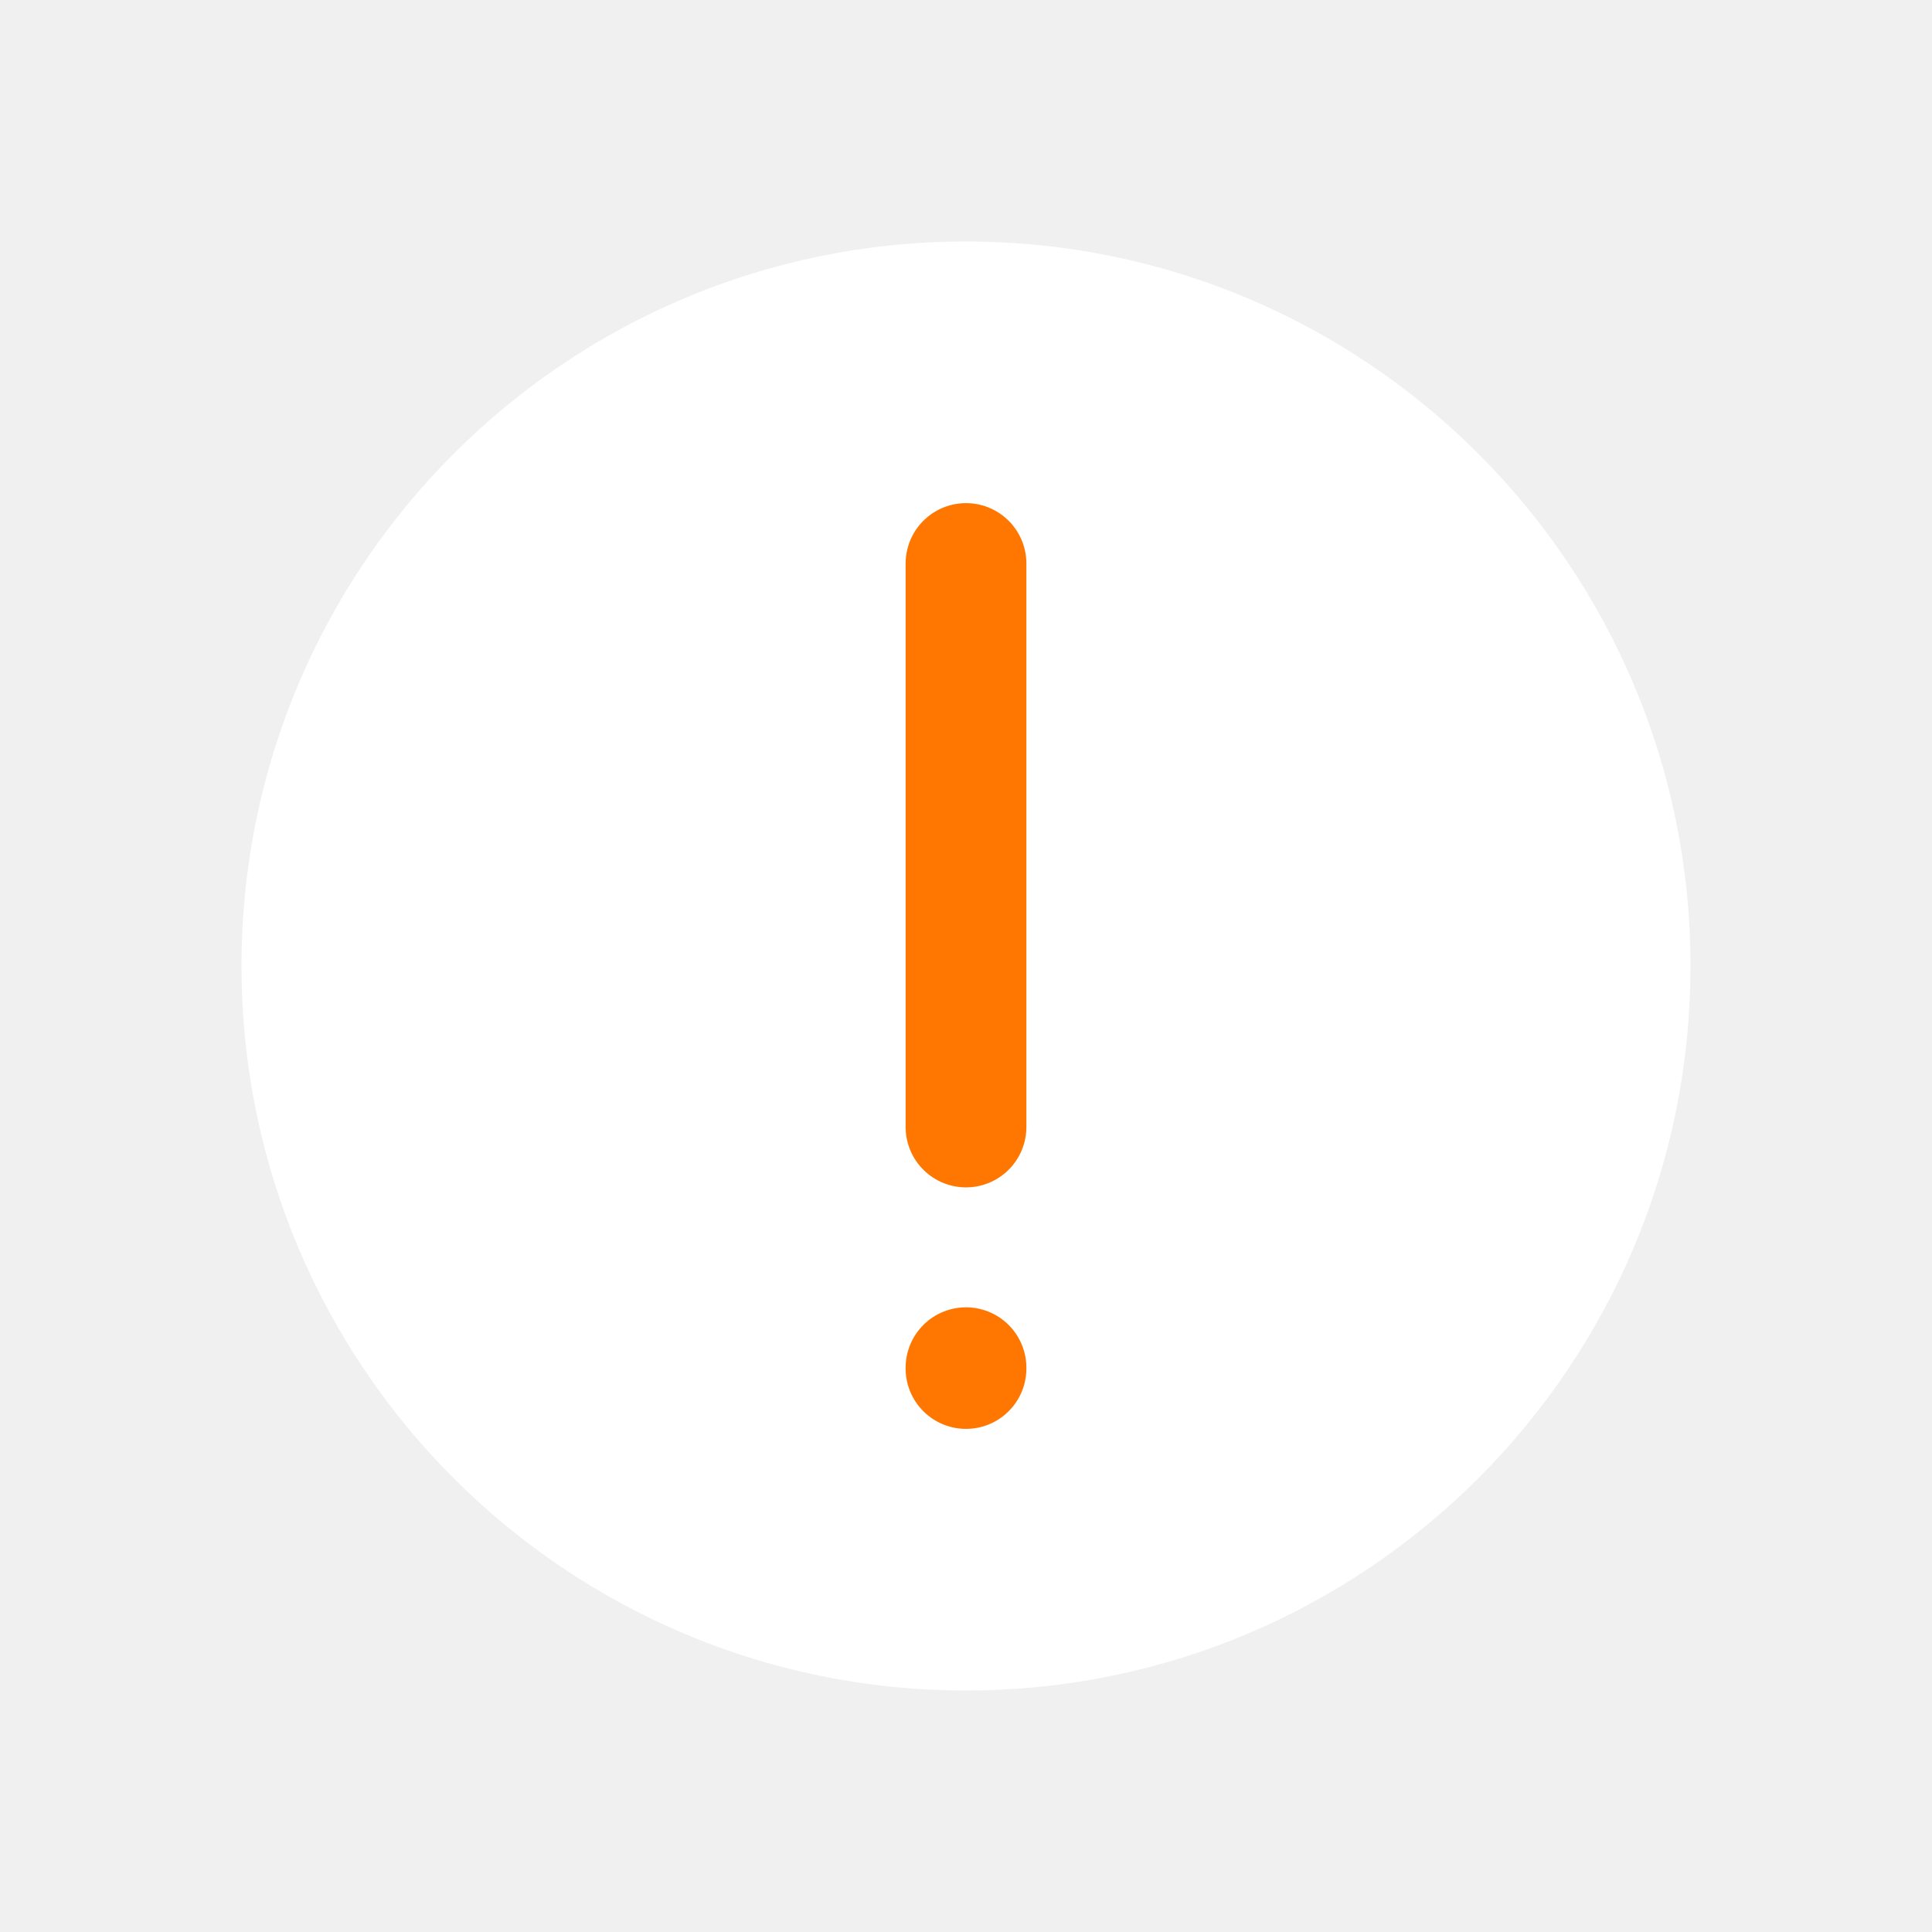
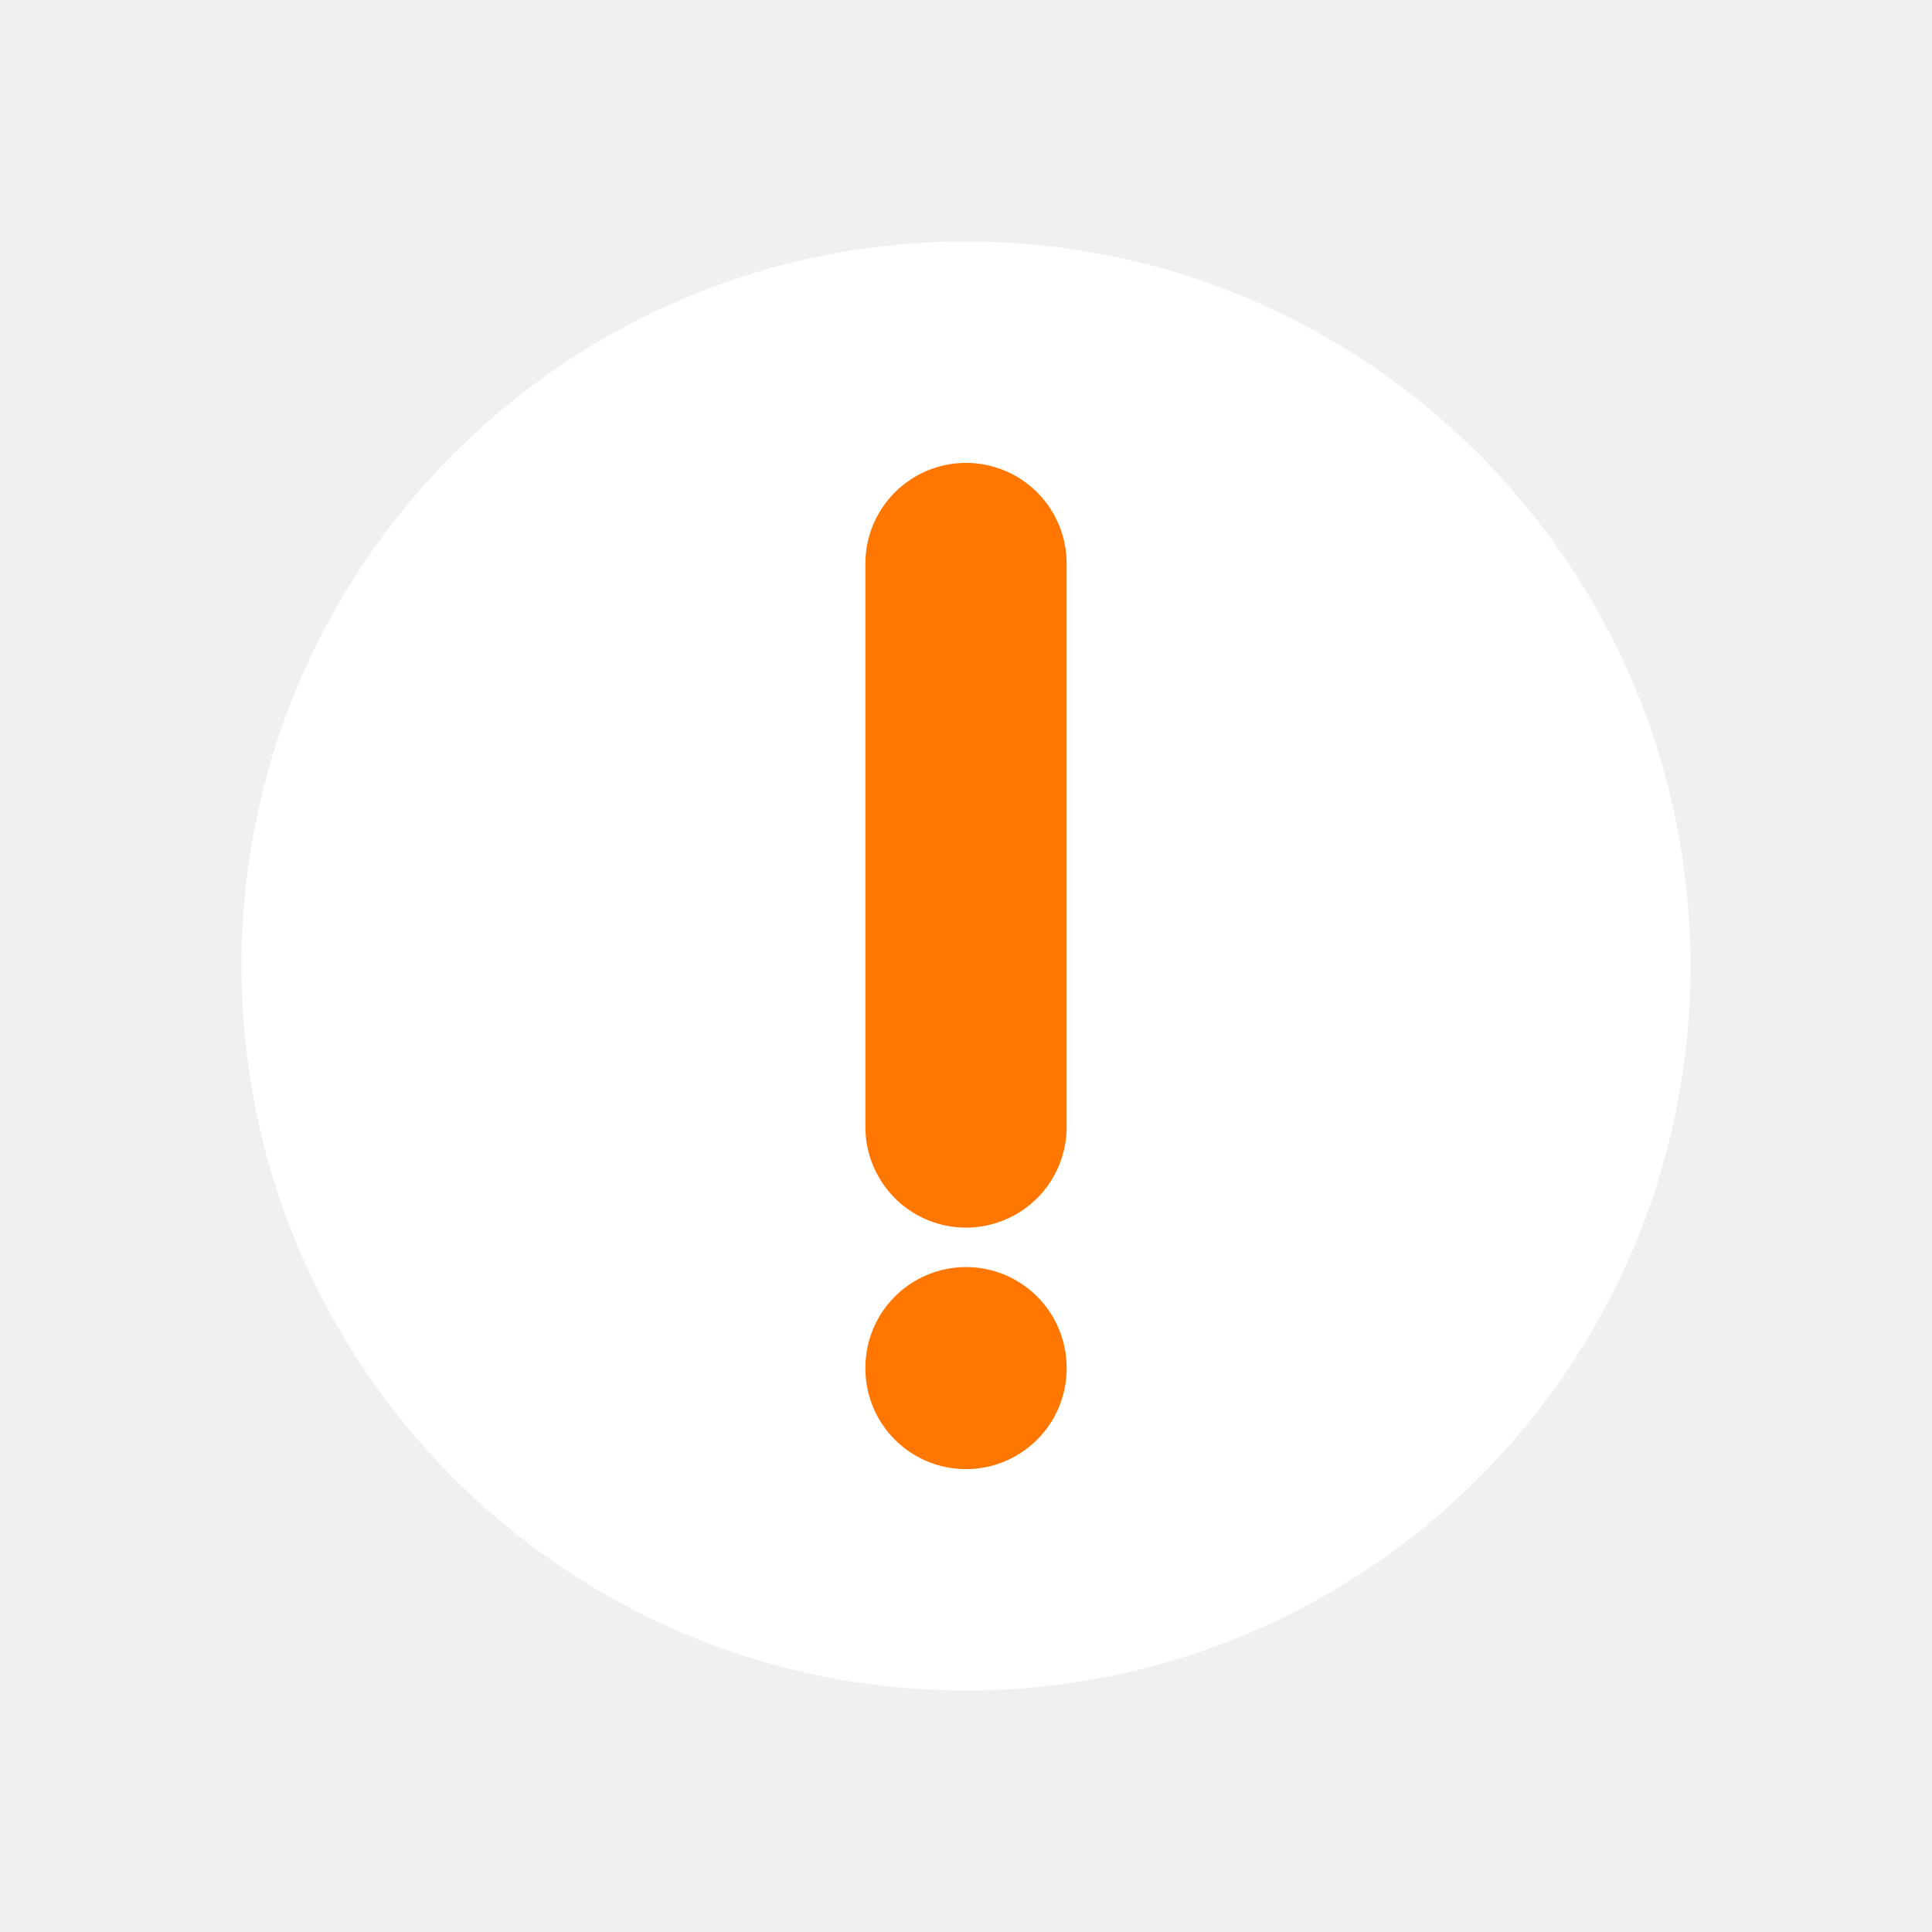
<svg xmlns="http://www.w3.org/2000/svg" width="24px" height="24px" viewBox="0 0 24 24" fill="none">
  <ellipse style="fill:#ffffff;fill-opacity:1;" cx="12.0" cy="12.0" rx="9.0" ry="9.0" />
-   <path d="M12 7V14M12 16.99V17" stroke="#FF7700" stroke-width="1.5" stroke-linecap="round" stroke-linejoin="round" />
+   <path d="M12 7V14M12 16.99V17" stroke="#FF7700" stroke-width="2.5" stroke-linecap="round" stroke-linejoin="round" />
</svg>
